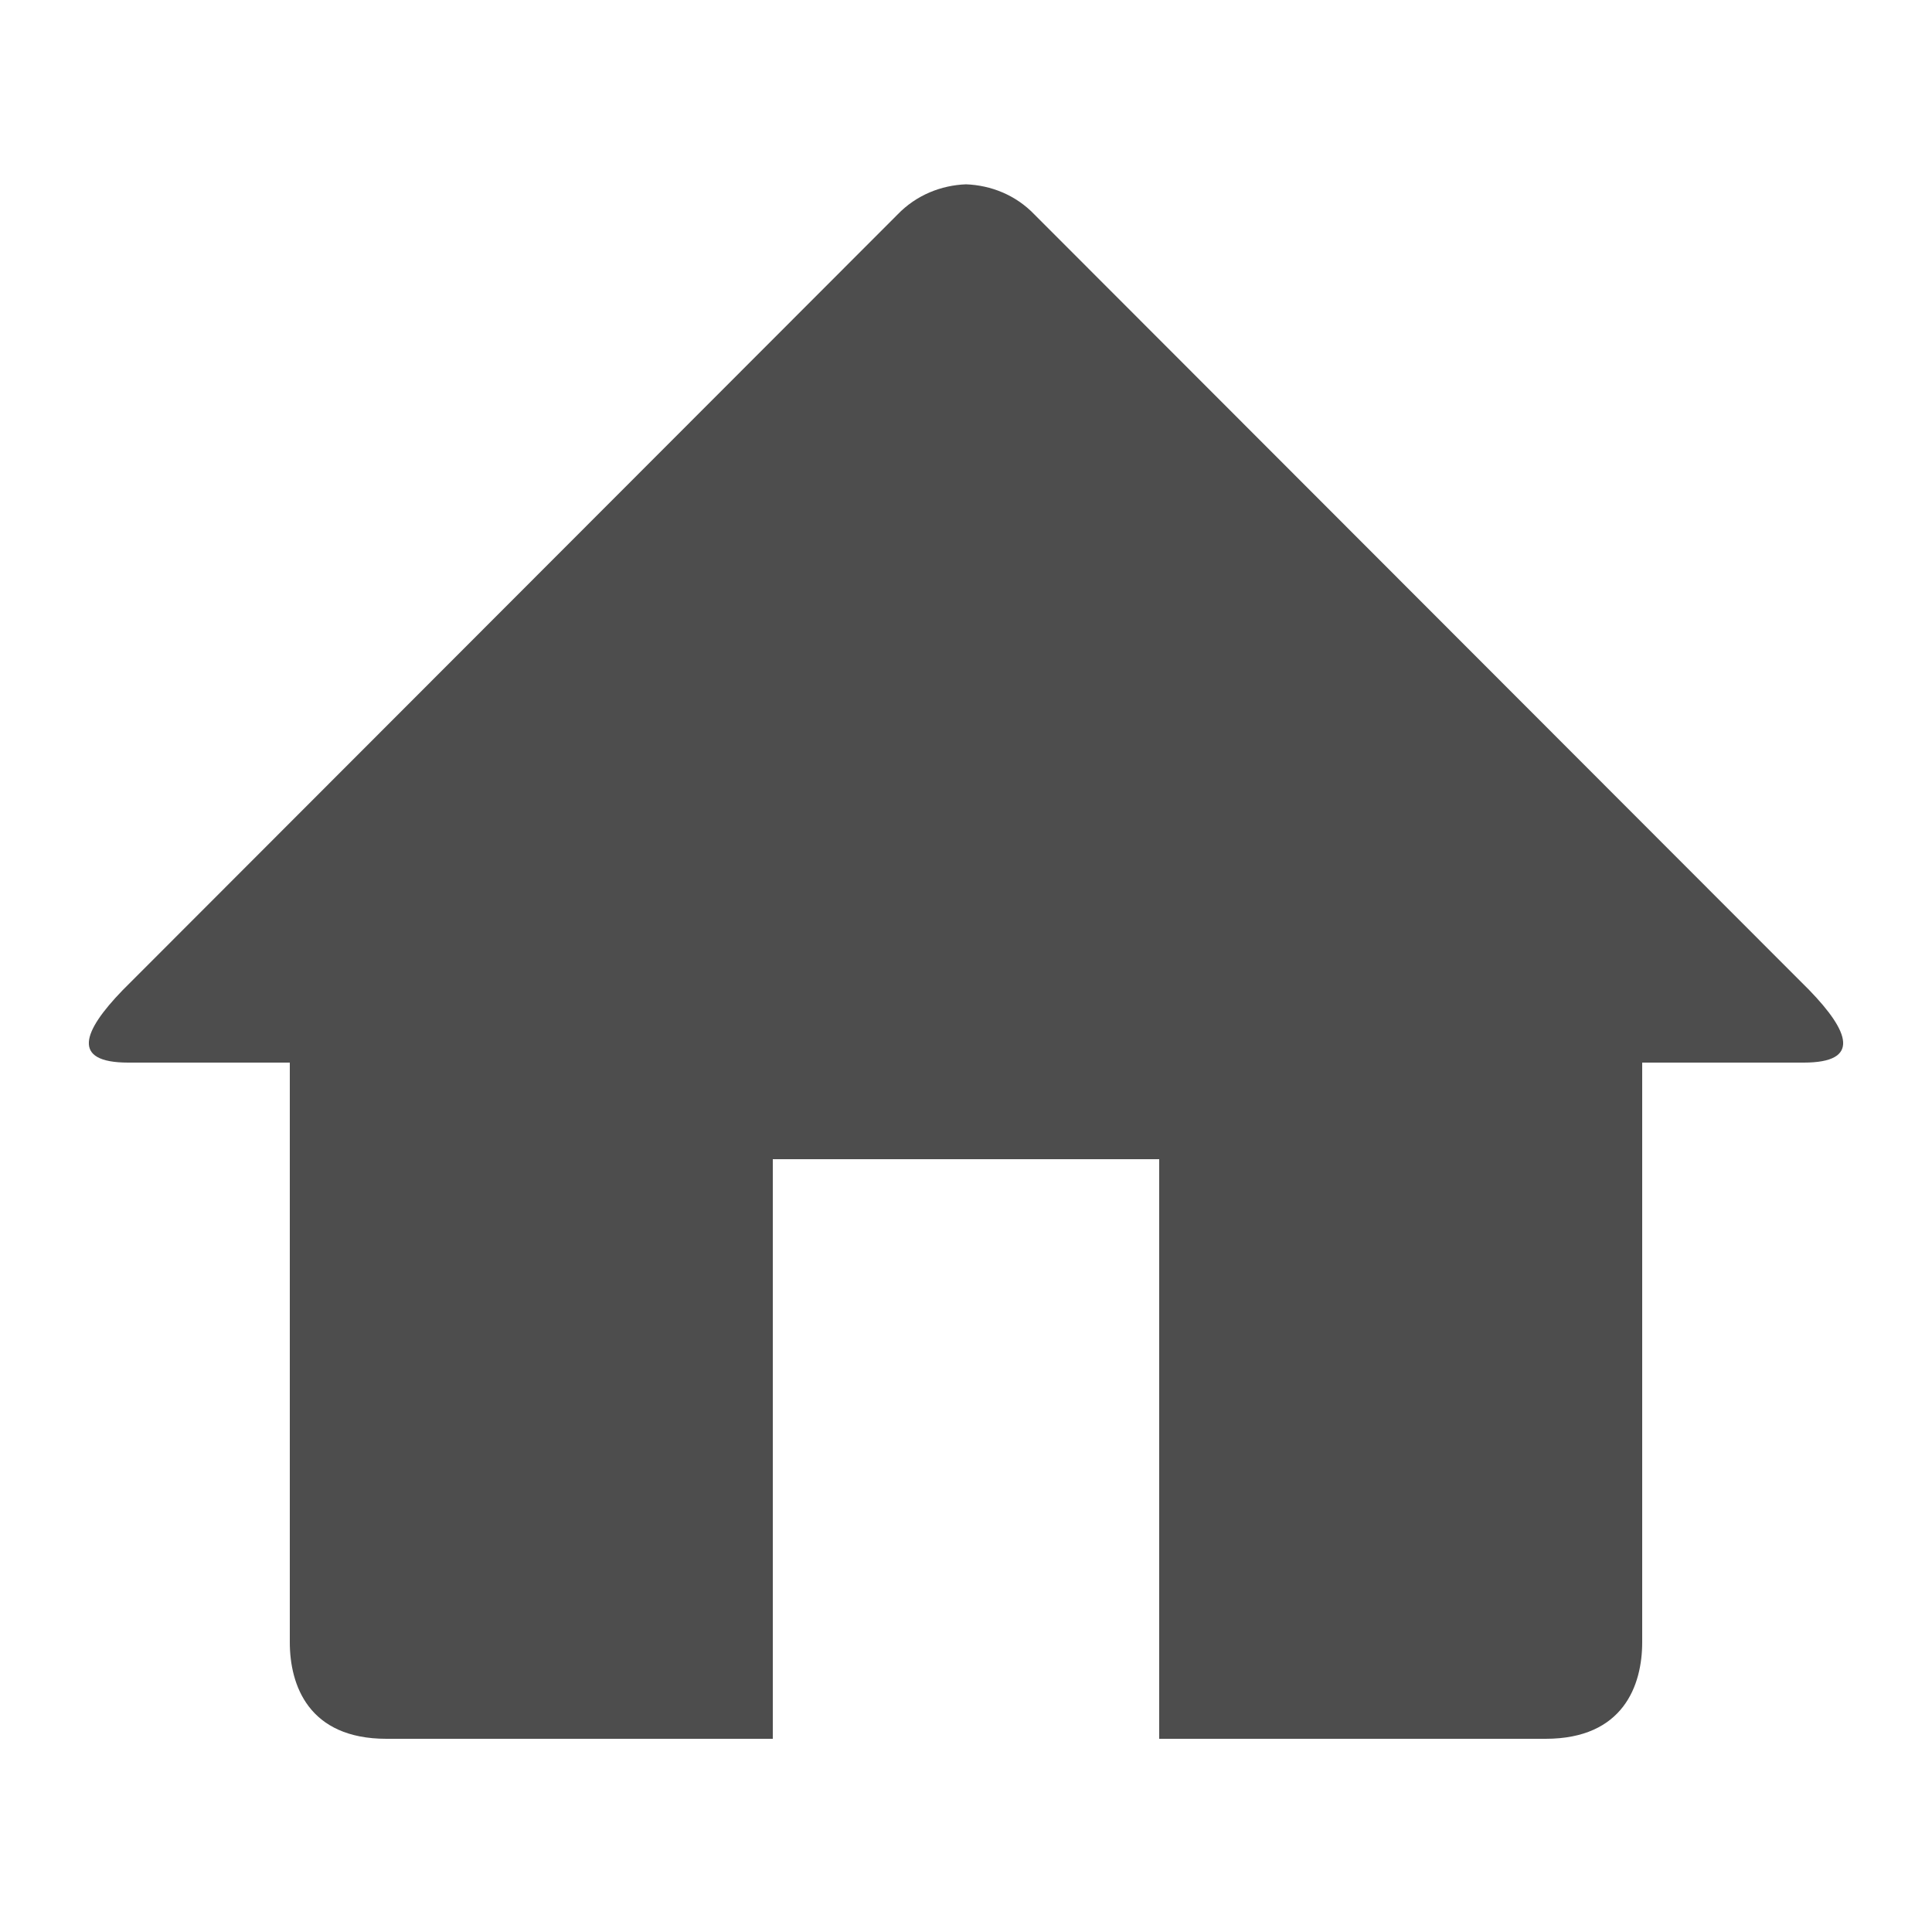
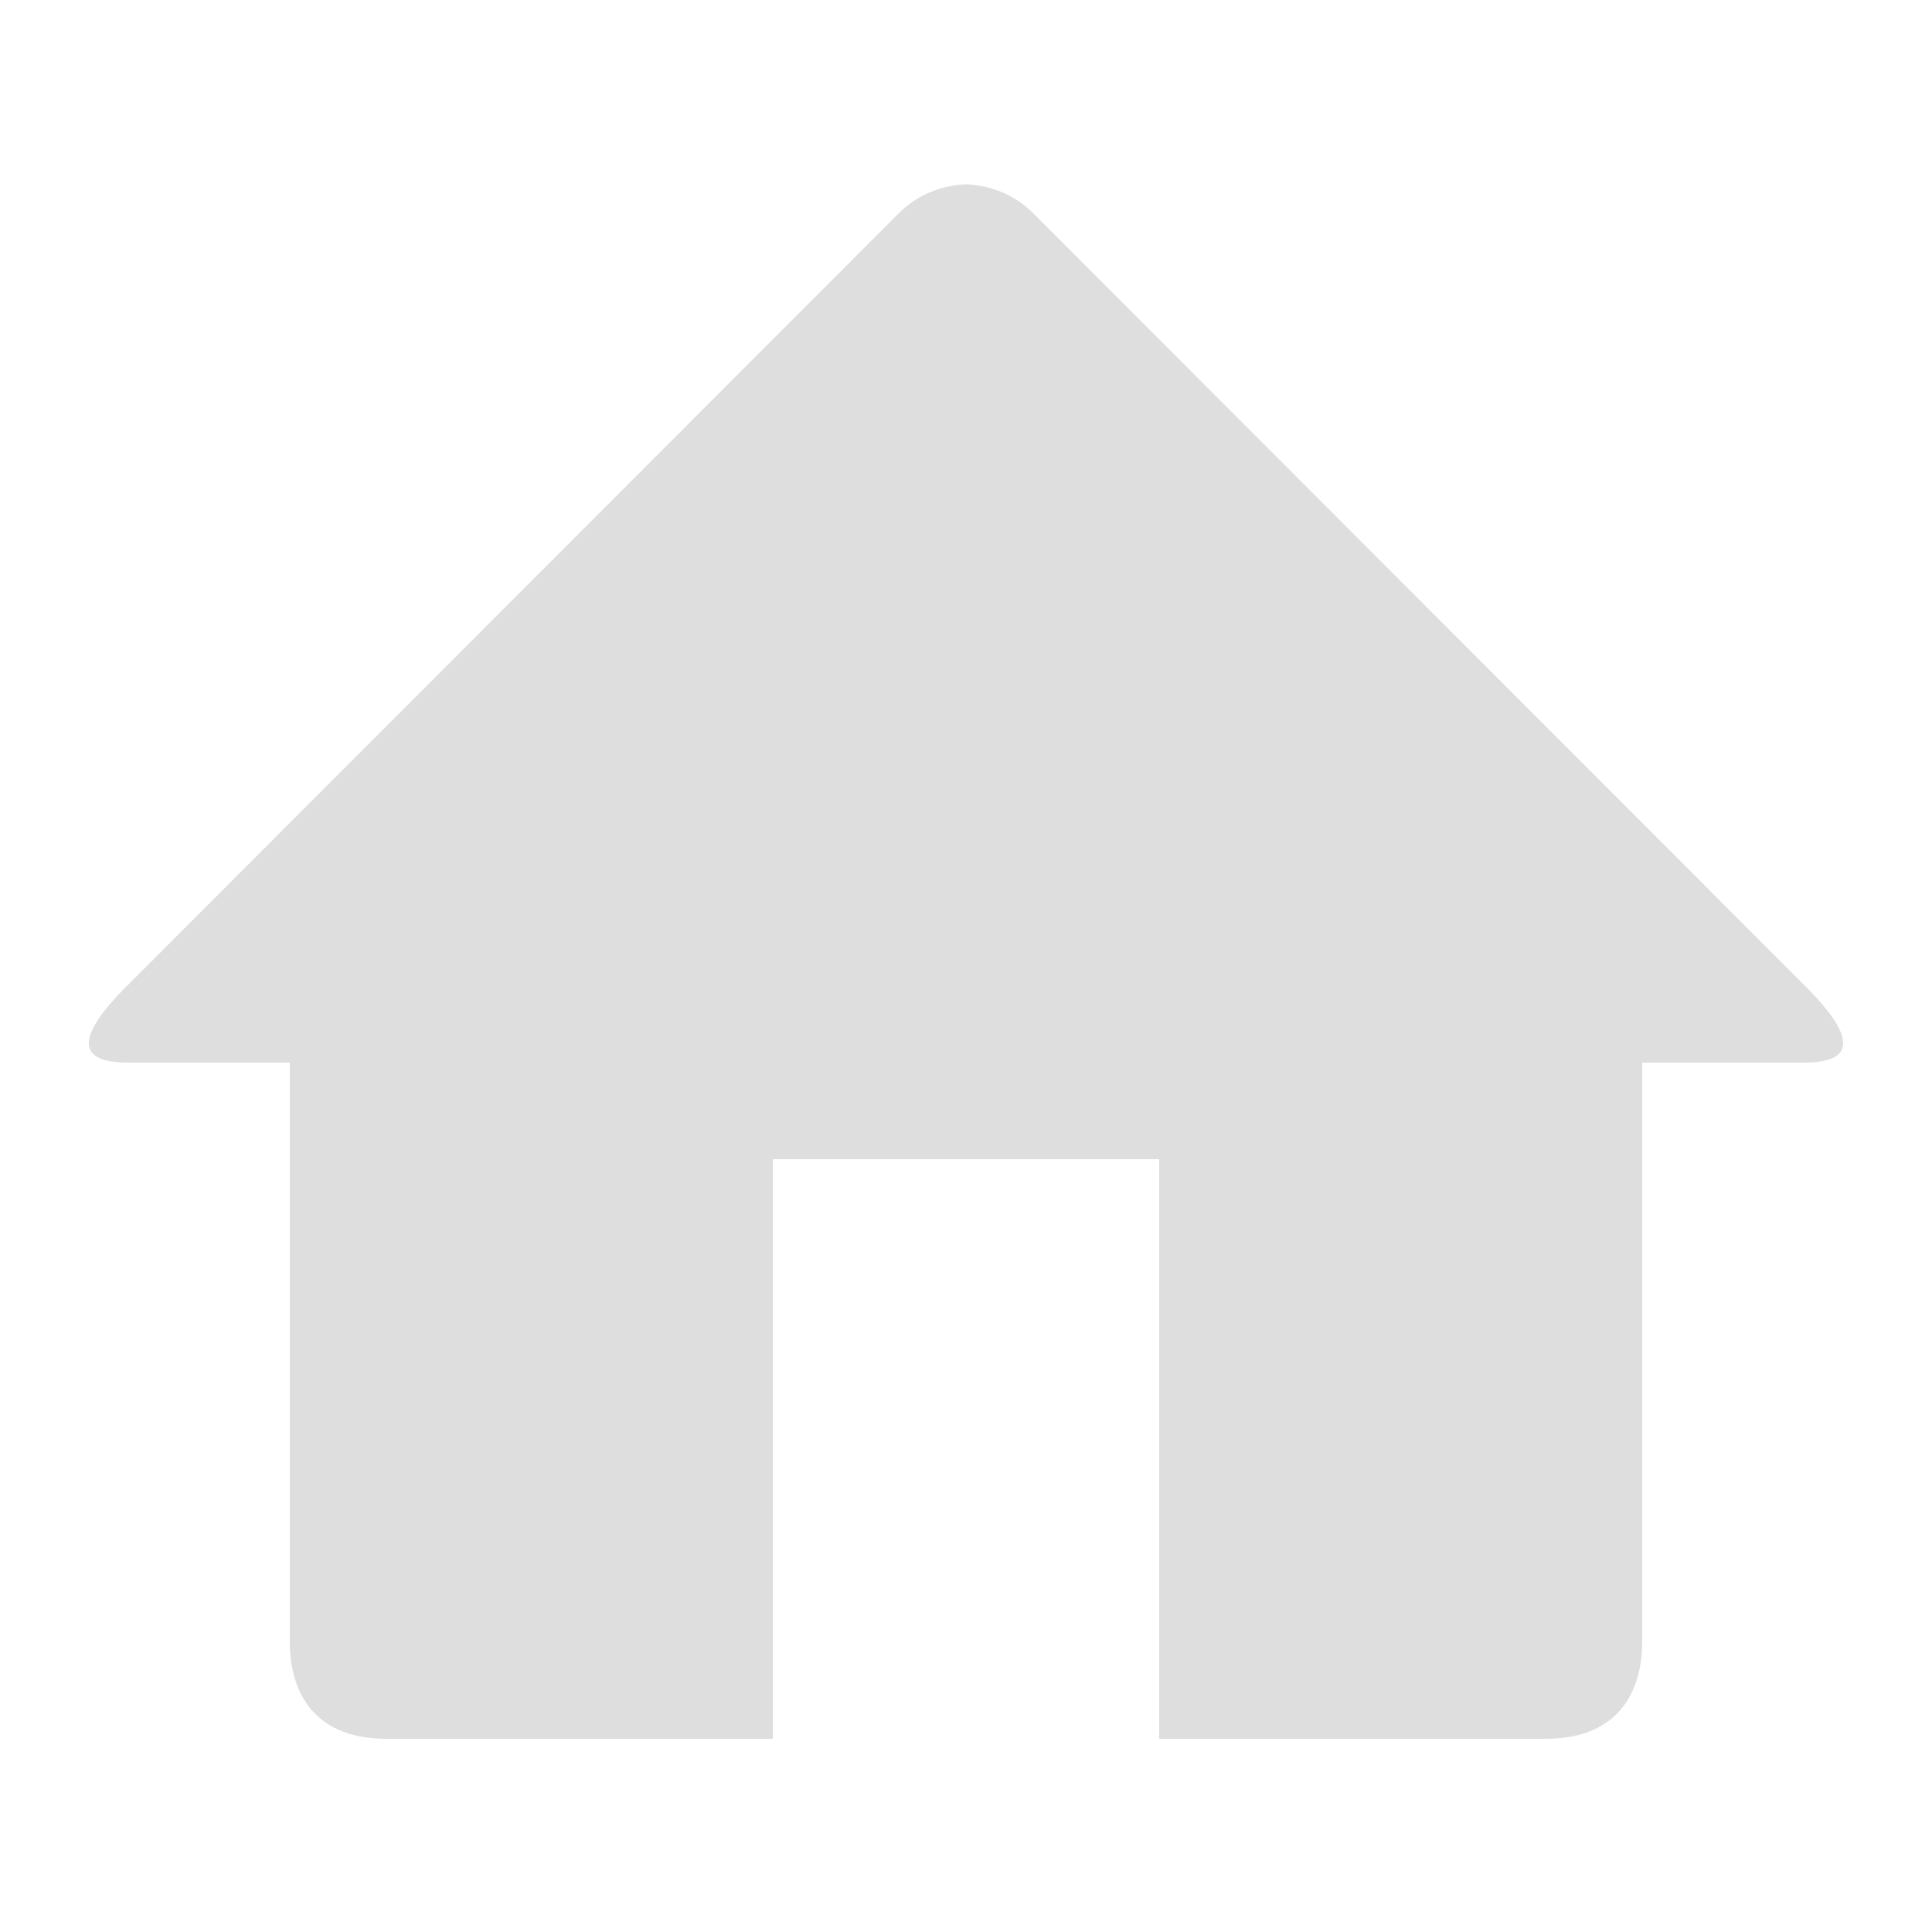
<svg xmlns="http://www.w3.org/2000/svg" version="1.1" id="Home" x="0px" y="0px" viewBox="0 0 20 20" enable-background="new 0 0 20 20" xml:space="preserve">
-   <path fill="rgb(77,77,77)" d="M18.672,11H17v6c0,0.445-0.194,1-1,1h-4v-6H8v6H4c-0.806,0-1-0.555-1-1v-6H1.328c-0.598,0-0.47-0.324-0.06-0.748L9.292,2.22  C9.487,2.018,9.743,1.918,10,1.908c0.257,0.01,0.513,0.109,0.708,0.312l8.023,8.031C19.142,10.676,19.27,11,18.672,11z" />
+   <path fill="rgb(222,222,222)" d="M18.672,11H17v6c0,0.445-0.194,1-1,1h-4v-6H8v6H4c-0.806,0-1-0.555-1-1v-6H1.328c-0.598,0-0.47-0.324-0.06-0.748L9.292,2.22  C9.487,2.018,9.743,1.918,10,1.908c0.257,0.01,0.513,0.109,0.708,0.312l8.023,8.031C19.142,10.676,19.27,11,18.672,11z" />
</svg>
